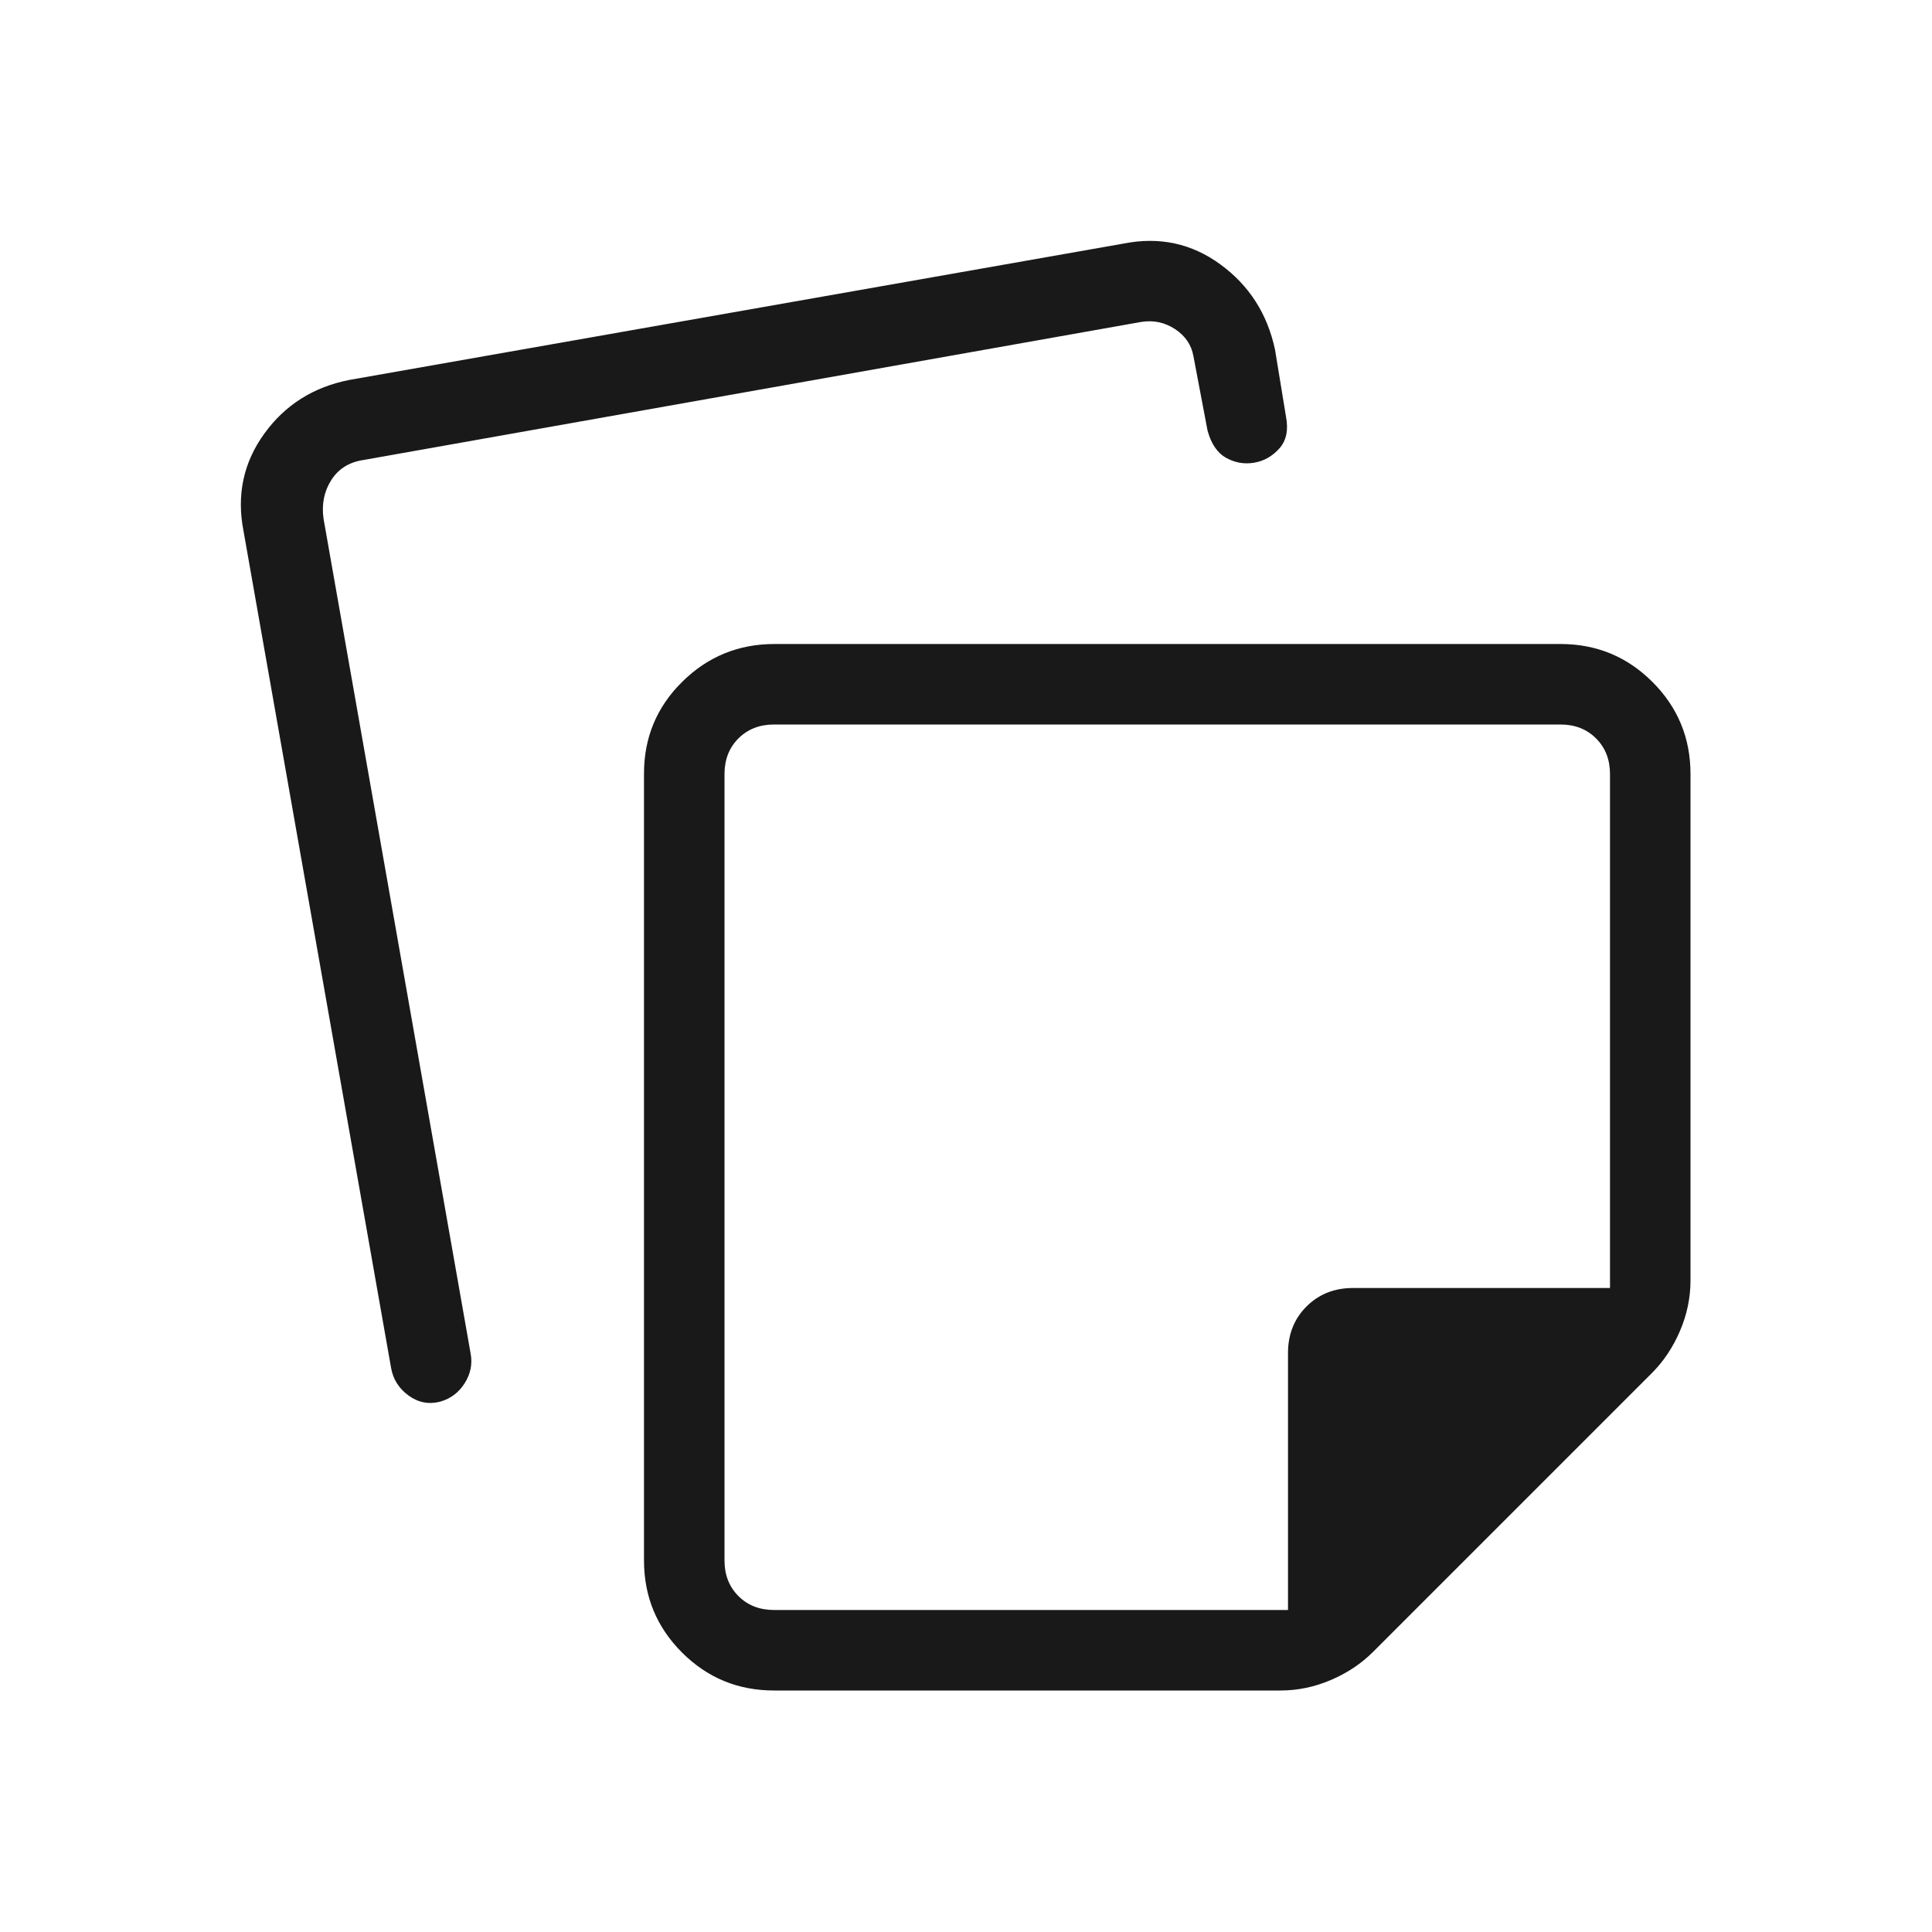
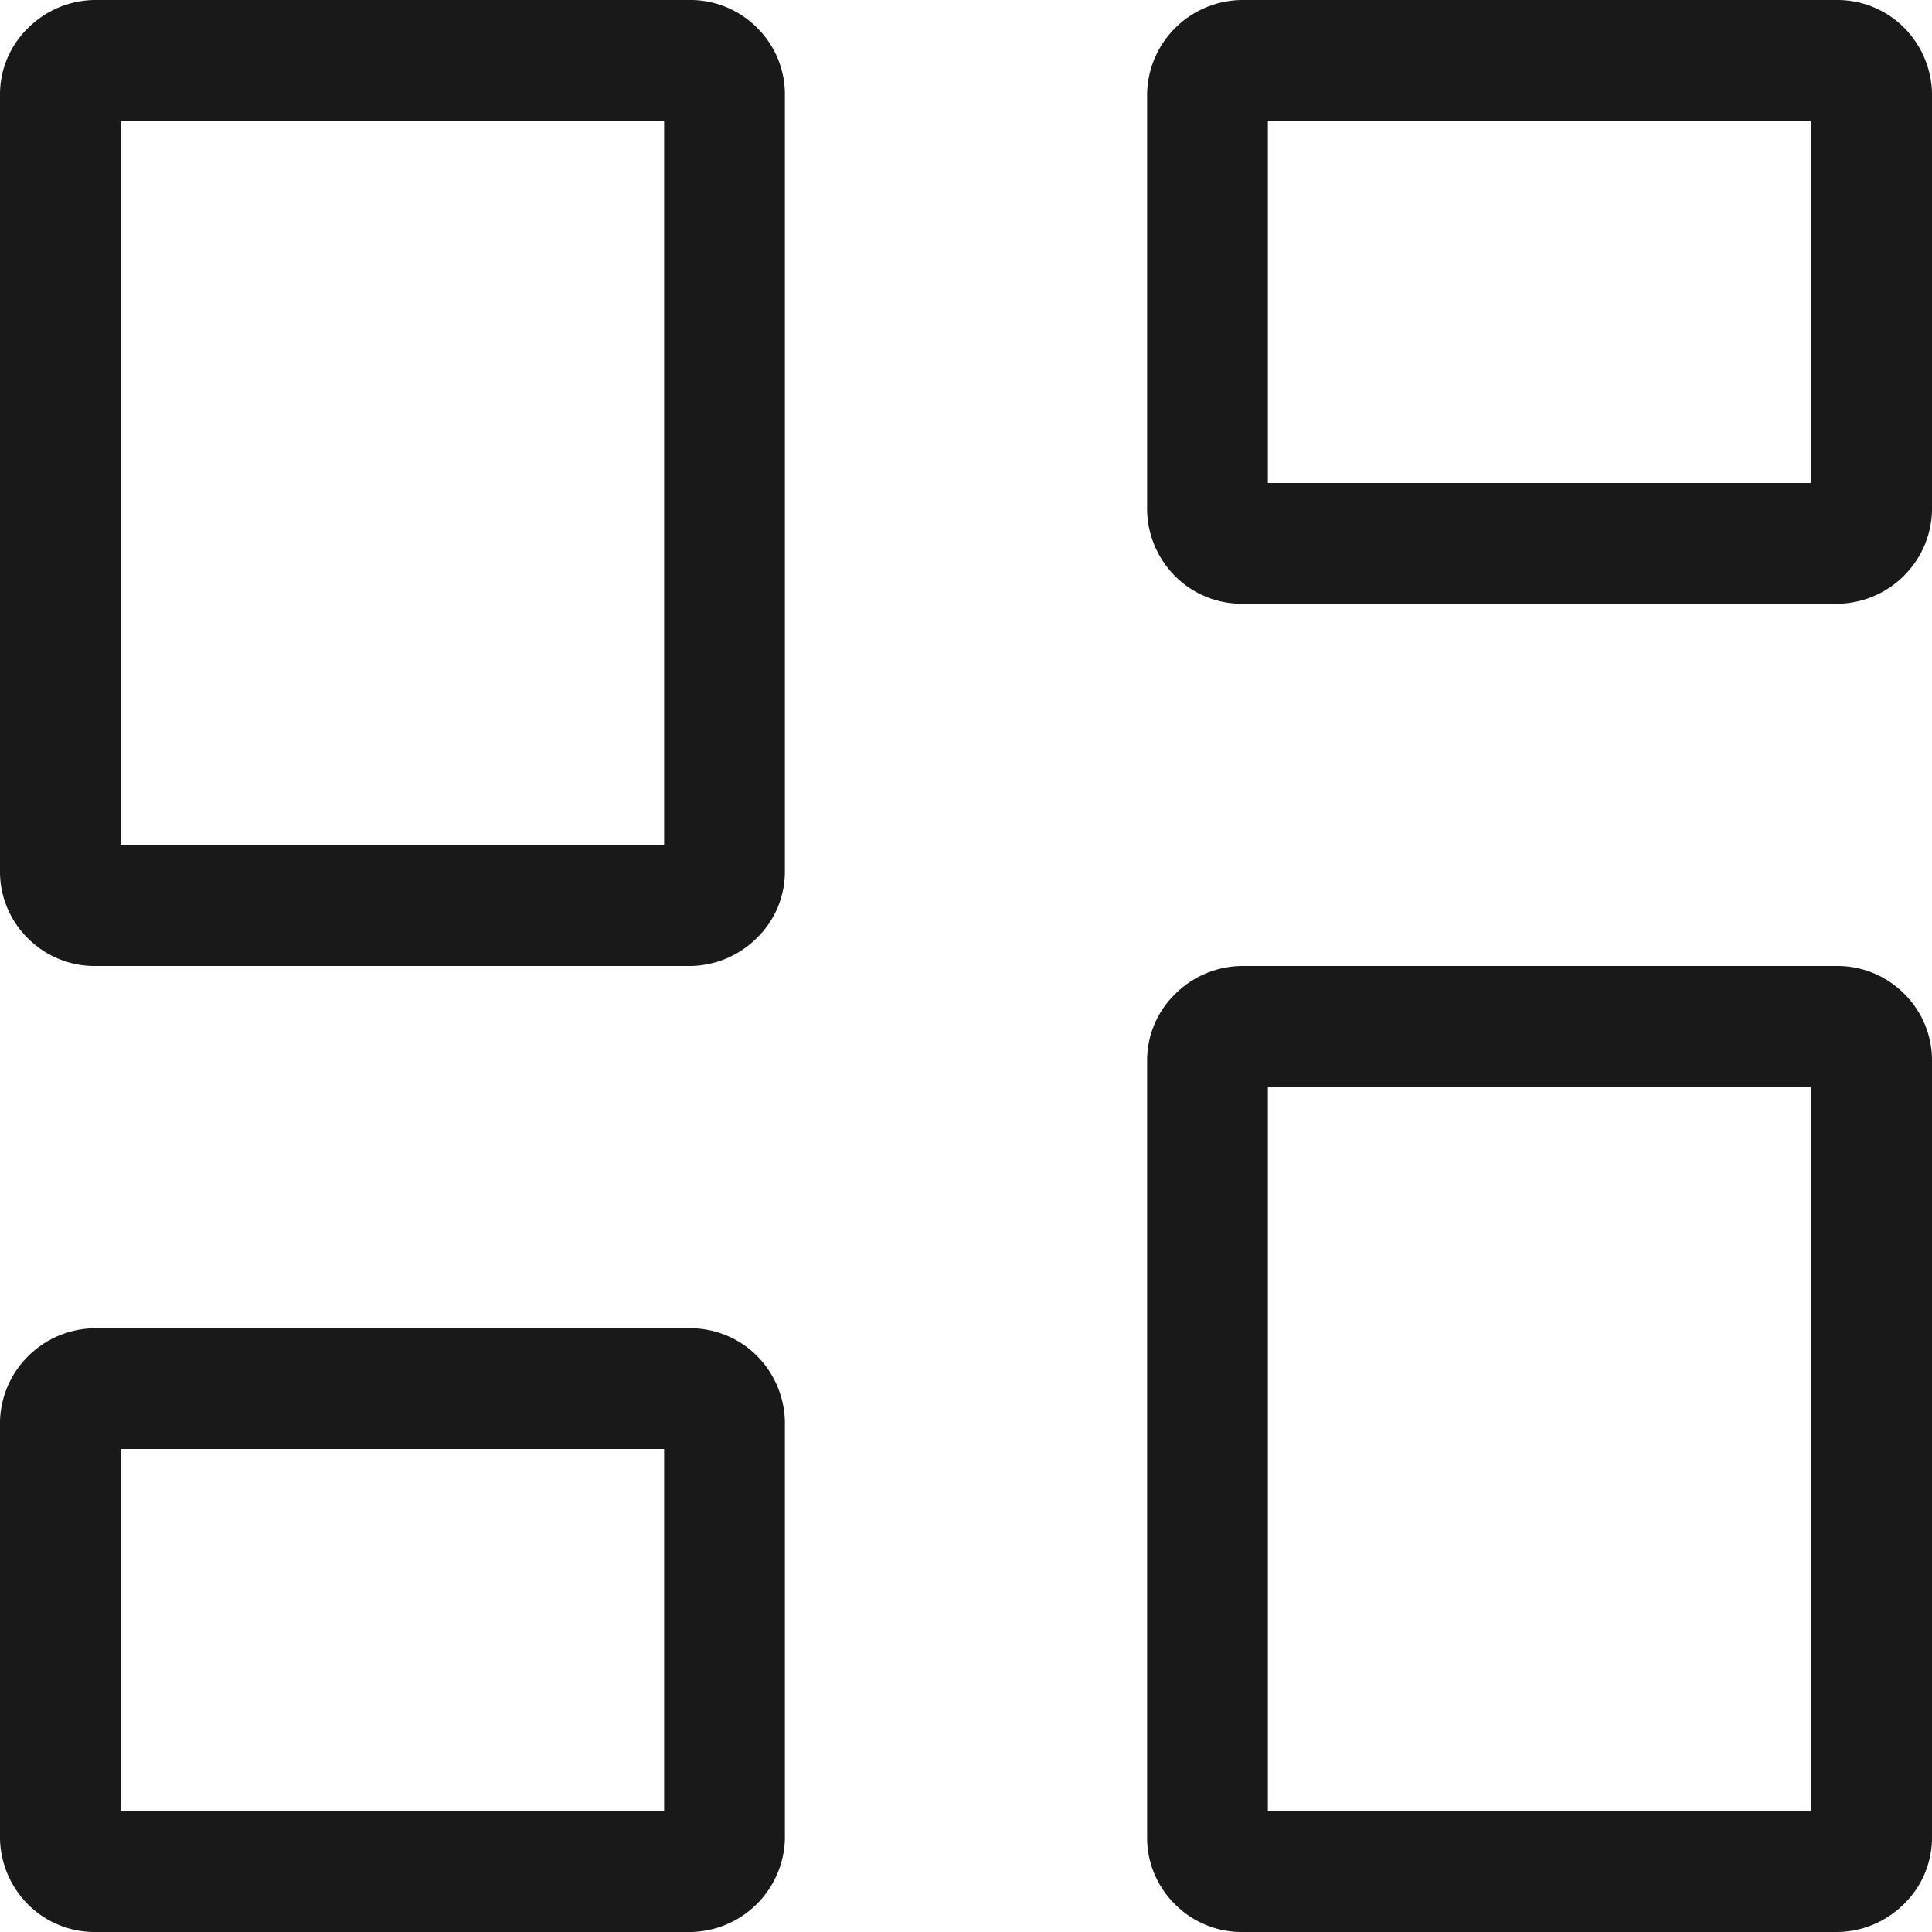
- <svg xmlns="http://www.w3.org/2000/svg" height="24px" viewBox="0 -960 960 960" width="24px" fill="#191919">
-   <path d="M360-575.38v390.76q0 10.77 6.92 17.7 6.93 6.92 17.7 6.92H640v-127.69q0-13.93 9.19-23.12 9.19-9.19 23.12-9.19H800v-255.38q0-10.77-6.92-17.7-6.93-6.92-17.7-6.92H384.62q-10.77 0-17.7 6.92-6.92 6.93-6.92 17.7ZM580-380ZM320-184.62v-391q0-26.84 19-45.61T384.85-640h390.53q26.85 0 45.74 18.88Q840-602.23 840-575.38v251.61q0 12.92-5.23 25.12-5.23 12.19-13.92 20.88L682.23-139.15q-8.69 8.69-20.88 13.92-12.2 5.23-25.12 5.23H384.62q-26.85 0-45.74-18.88Q320-157.77 320-184.62ZM121-696.15q-5.23-26.85 10.31-48.35 15.54-21.5 42.38-26.73L558.46-839q26.62-5.23 48 10.42 21.39 15.66 27.08 42.27L639-753q1.92 10-3.31 15.85-5.23 5.84-12.54 7.07-7.3 1.23-13.88-2.42-6.58-3.65-9.27-13.65l-7-36.93q-1.54-8.46-9.23-13.46T566.85-800l-386.08 68.54q-10.77 1.54-16.15 10-5.39 8.46-3.85 19.23l73.08 414.77q1.46 7.77-2.93 14.73-4.38 6.96-12.15 9.19-8.54 2.23-15.77-3.04t-8.69-13.81L121-696.15Z" />
+ <svg xmlns="http://www.w3.org/2000/svg" id="feed_icon" width="24" height="24" viewBox="0 0 24 24">
+   <defs>
+     <clipPath id="clip-path">
+       <rect id="사각형_187" data-name="사각형 187" width="24" height="24" transform="translate(183 134)" fill="#cbcbcb" />
+     </clipPath>
+   </defs>
+   <g id="마스크_그룹_76" data-name="마스크 그룹 76" transform="translate(-183 -134)" clip-path="url(#clip-path)">
+     <path id="dashboard_24dp_191919_FILL0_wght200_GRAD0_opsz24" d="M20.25-23.726v-5.048a1.182,1.182,0,0,1,.351-.881A1.191,1.191,0,0,1,21.47-30h7.322a1.171,1.171,0,0,1,.863.345,1.193,1.193,0,0,1,.345.881v5.048a1.182,1.182,0,0,1-.351.881,1.191,1.191,0,0,1-.869.345H21.458a1.171,1.171,0,0,1-.863-.345A1.193,1.193,0,0,1,20.25-23.726ZM6-19.2v-9.6a1.15,1.15,0,0,1,.351-.855A1.191,1.191,0,0,1,7.22-30h7.322a1.17,1.17,0,0,1,.863.345,1.162,1.162,0,0,1,.345.855v9.6a1.15,1.15,0,0,1-.351.855A1.191,1.191,0,0,1,14.53-18H7.208a1.17,1.17,0,0,1-.863-.345A1.162,1.162,0,0,1,6-19.2Zm14.25,12v-9.6a1.15,1.15,0,0,1,.351-.855A1.191,1.191,0,0,1,21.47-18h7.322a1.17,1.17,0,0,1,.863.345A1.162,1.162,0,0,1,30-16.8v9.6a1.15,1.15,0,0,1-.351.855A1.191,1.191,0,0,1,28.78-6H21.458a1.17,1.17,0,0,1-.863-.345A1.162,1.162,0,0,1,20.25-7.2ZM6-7.226v-5.048a1.182,1.182,0,0,1,.351-.881A1.191,1.191,0,0,1,7.22-13.5h7.322a1.171,1.171,0,0,1,.863.345,1.193,1.193,0,0,1,.345.881v5.048a1.182,1.182,0,0,1-.351.881A1.191,1.191,0,0,1,14.53-6H7.208a1.171,1.171,0,0,1-.863-.345A1.193,1.193,0,0,1,6-7.226ZM7.5-19.5h6.75v-9H7.5Zm14.25,12H28.5v-9H21.75Zm0-16.5H28.5v-4.5H21.75ZM7.5-7.5h6.75V-12H7.5ZM14.25-19.5ZM21.75-24ZM21.75-16.5ZM14.25-12Z" transform="translate(177 164)" fill="#191919" />
+   </g>
</svg>
